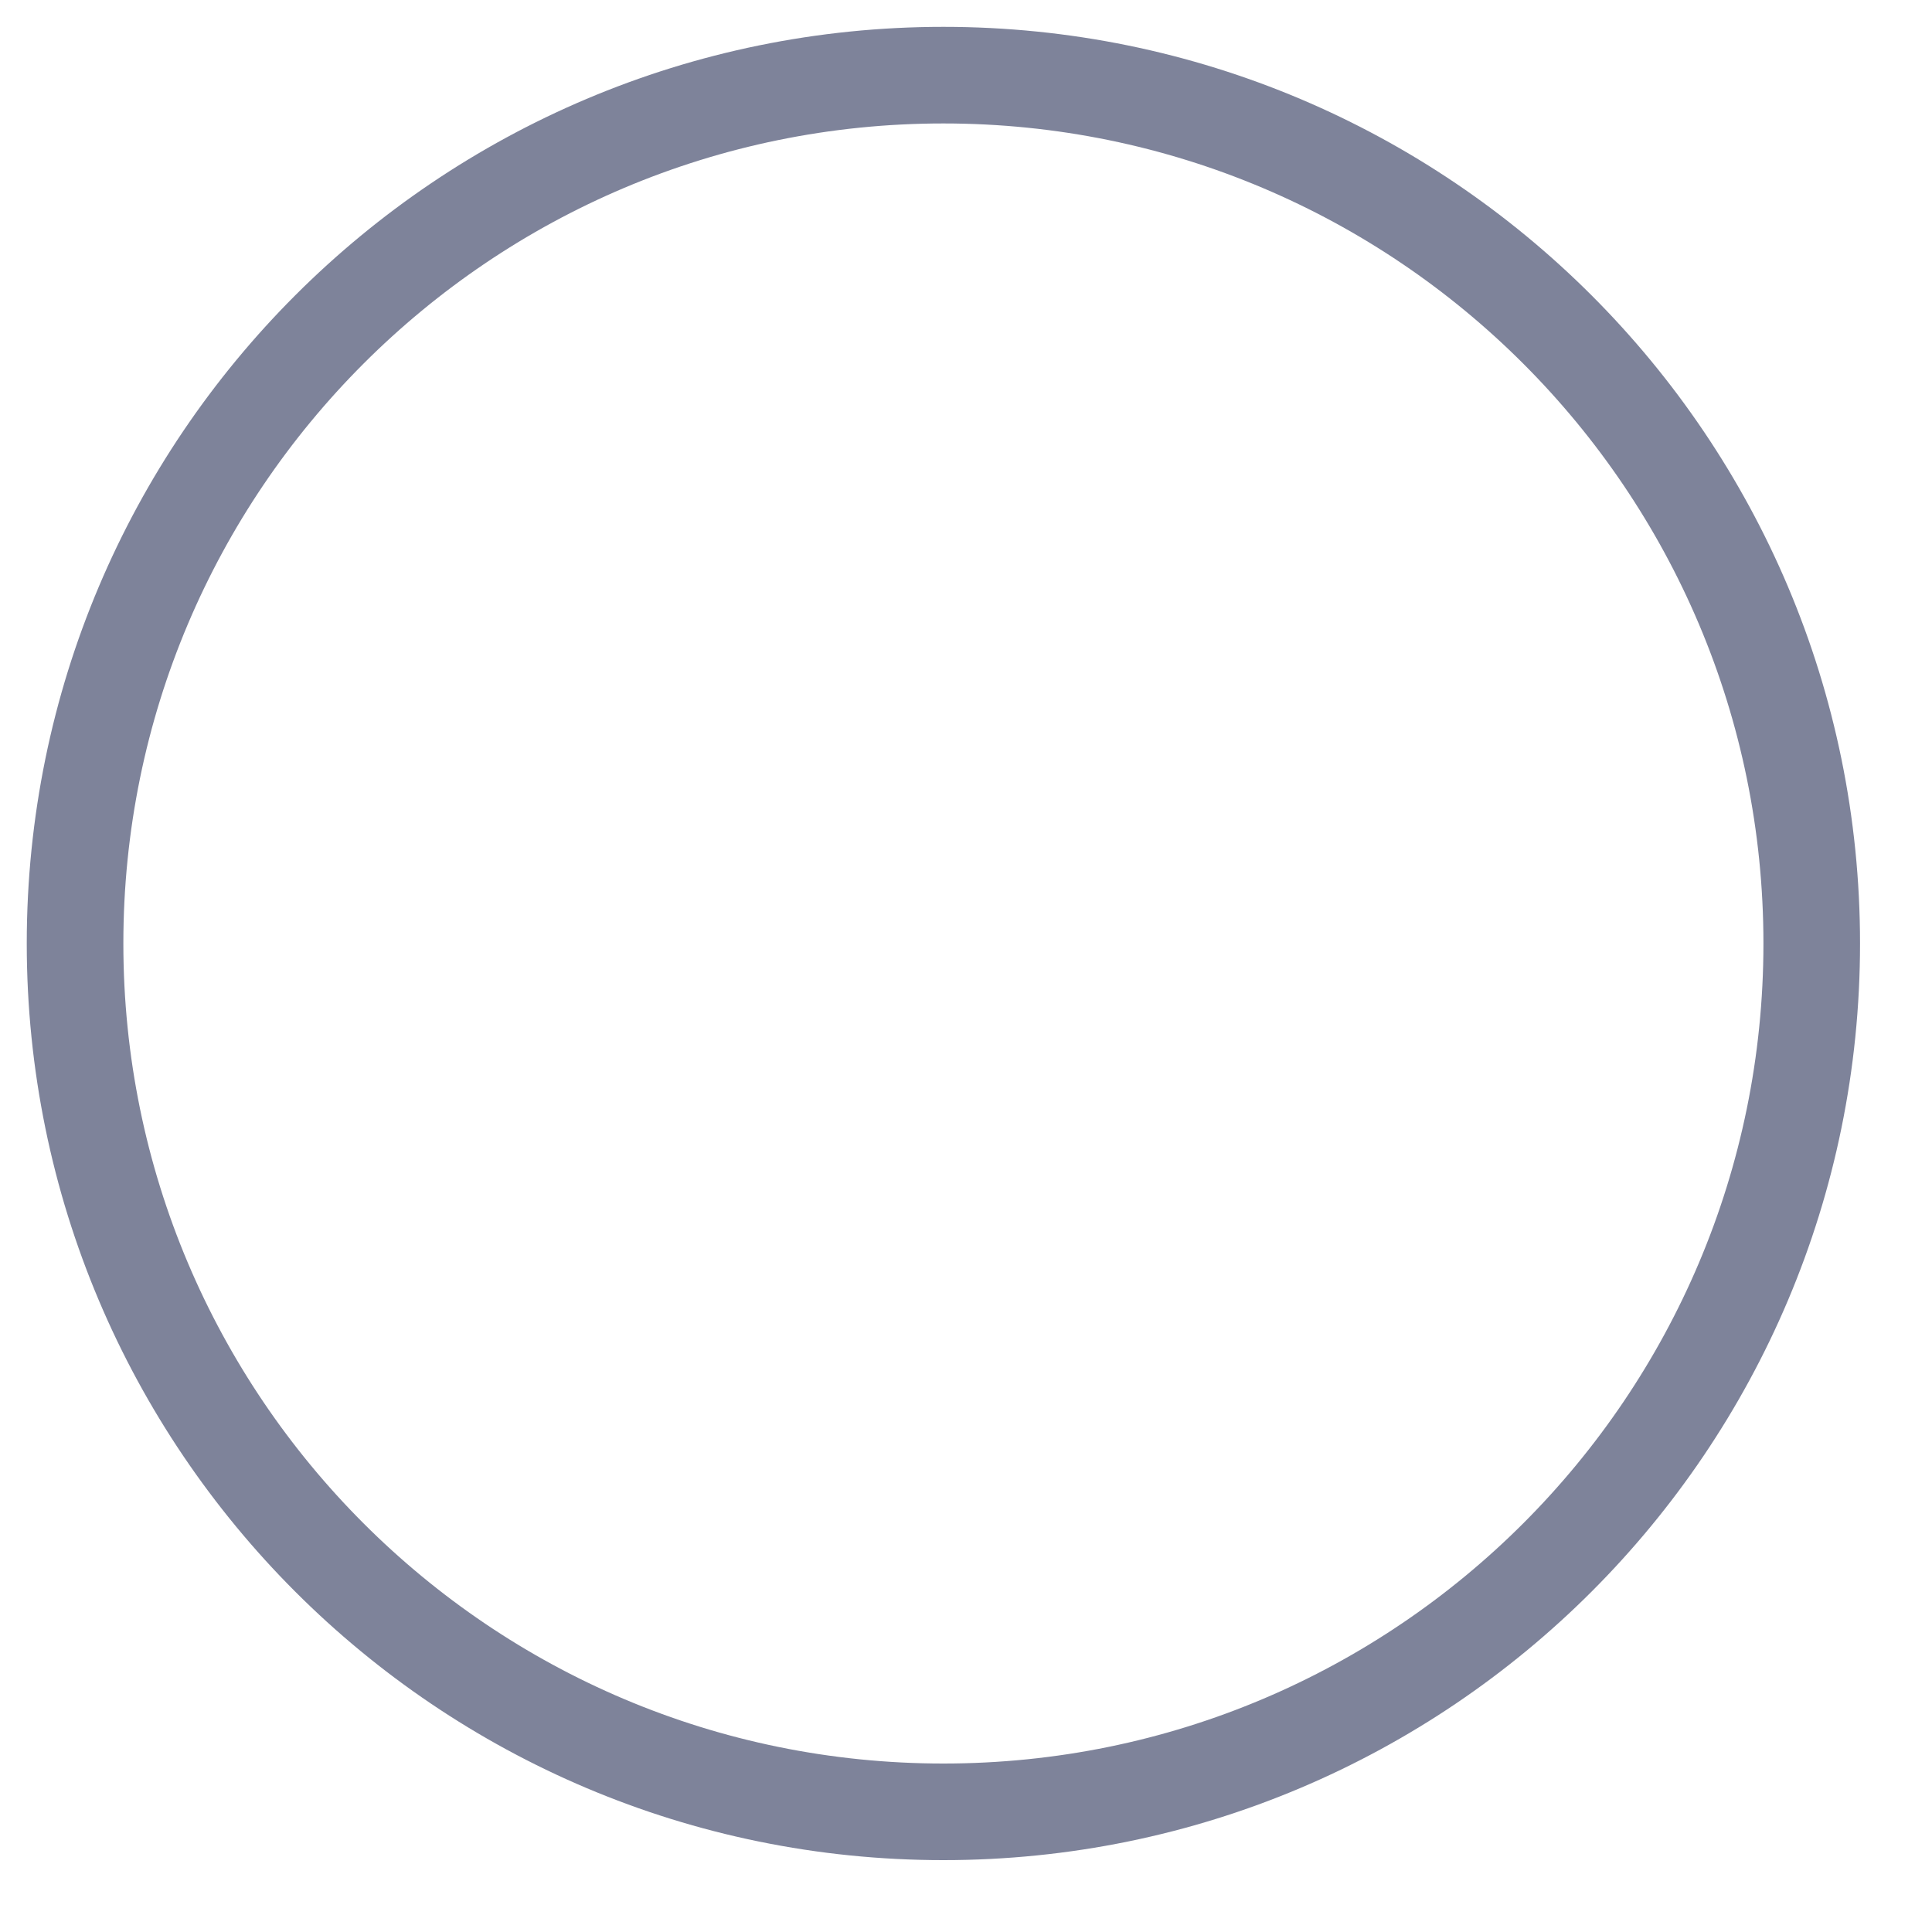
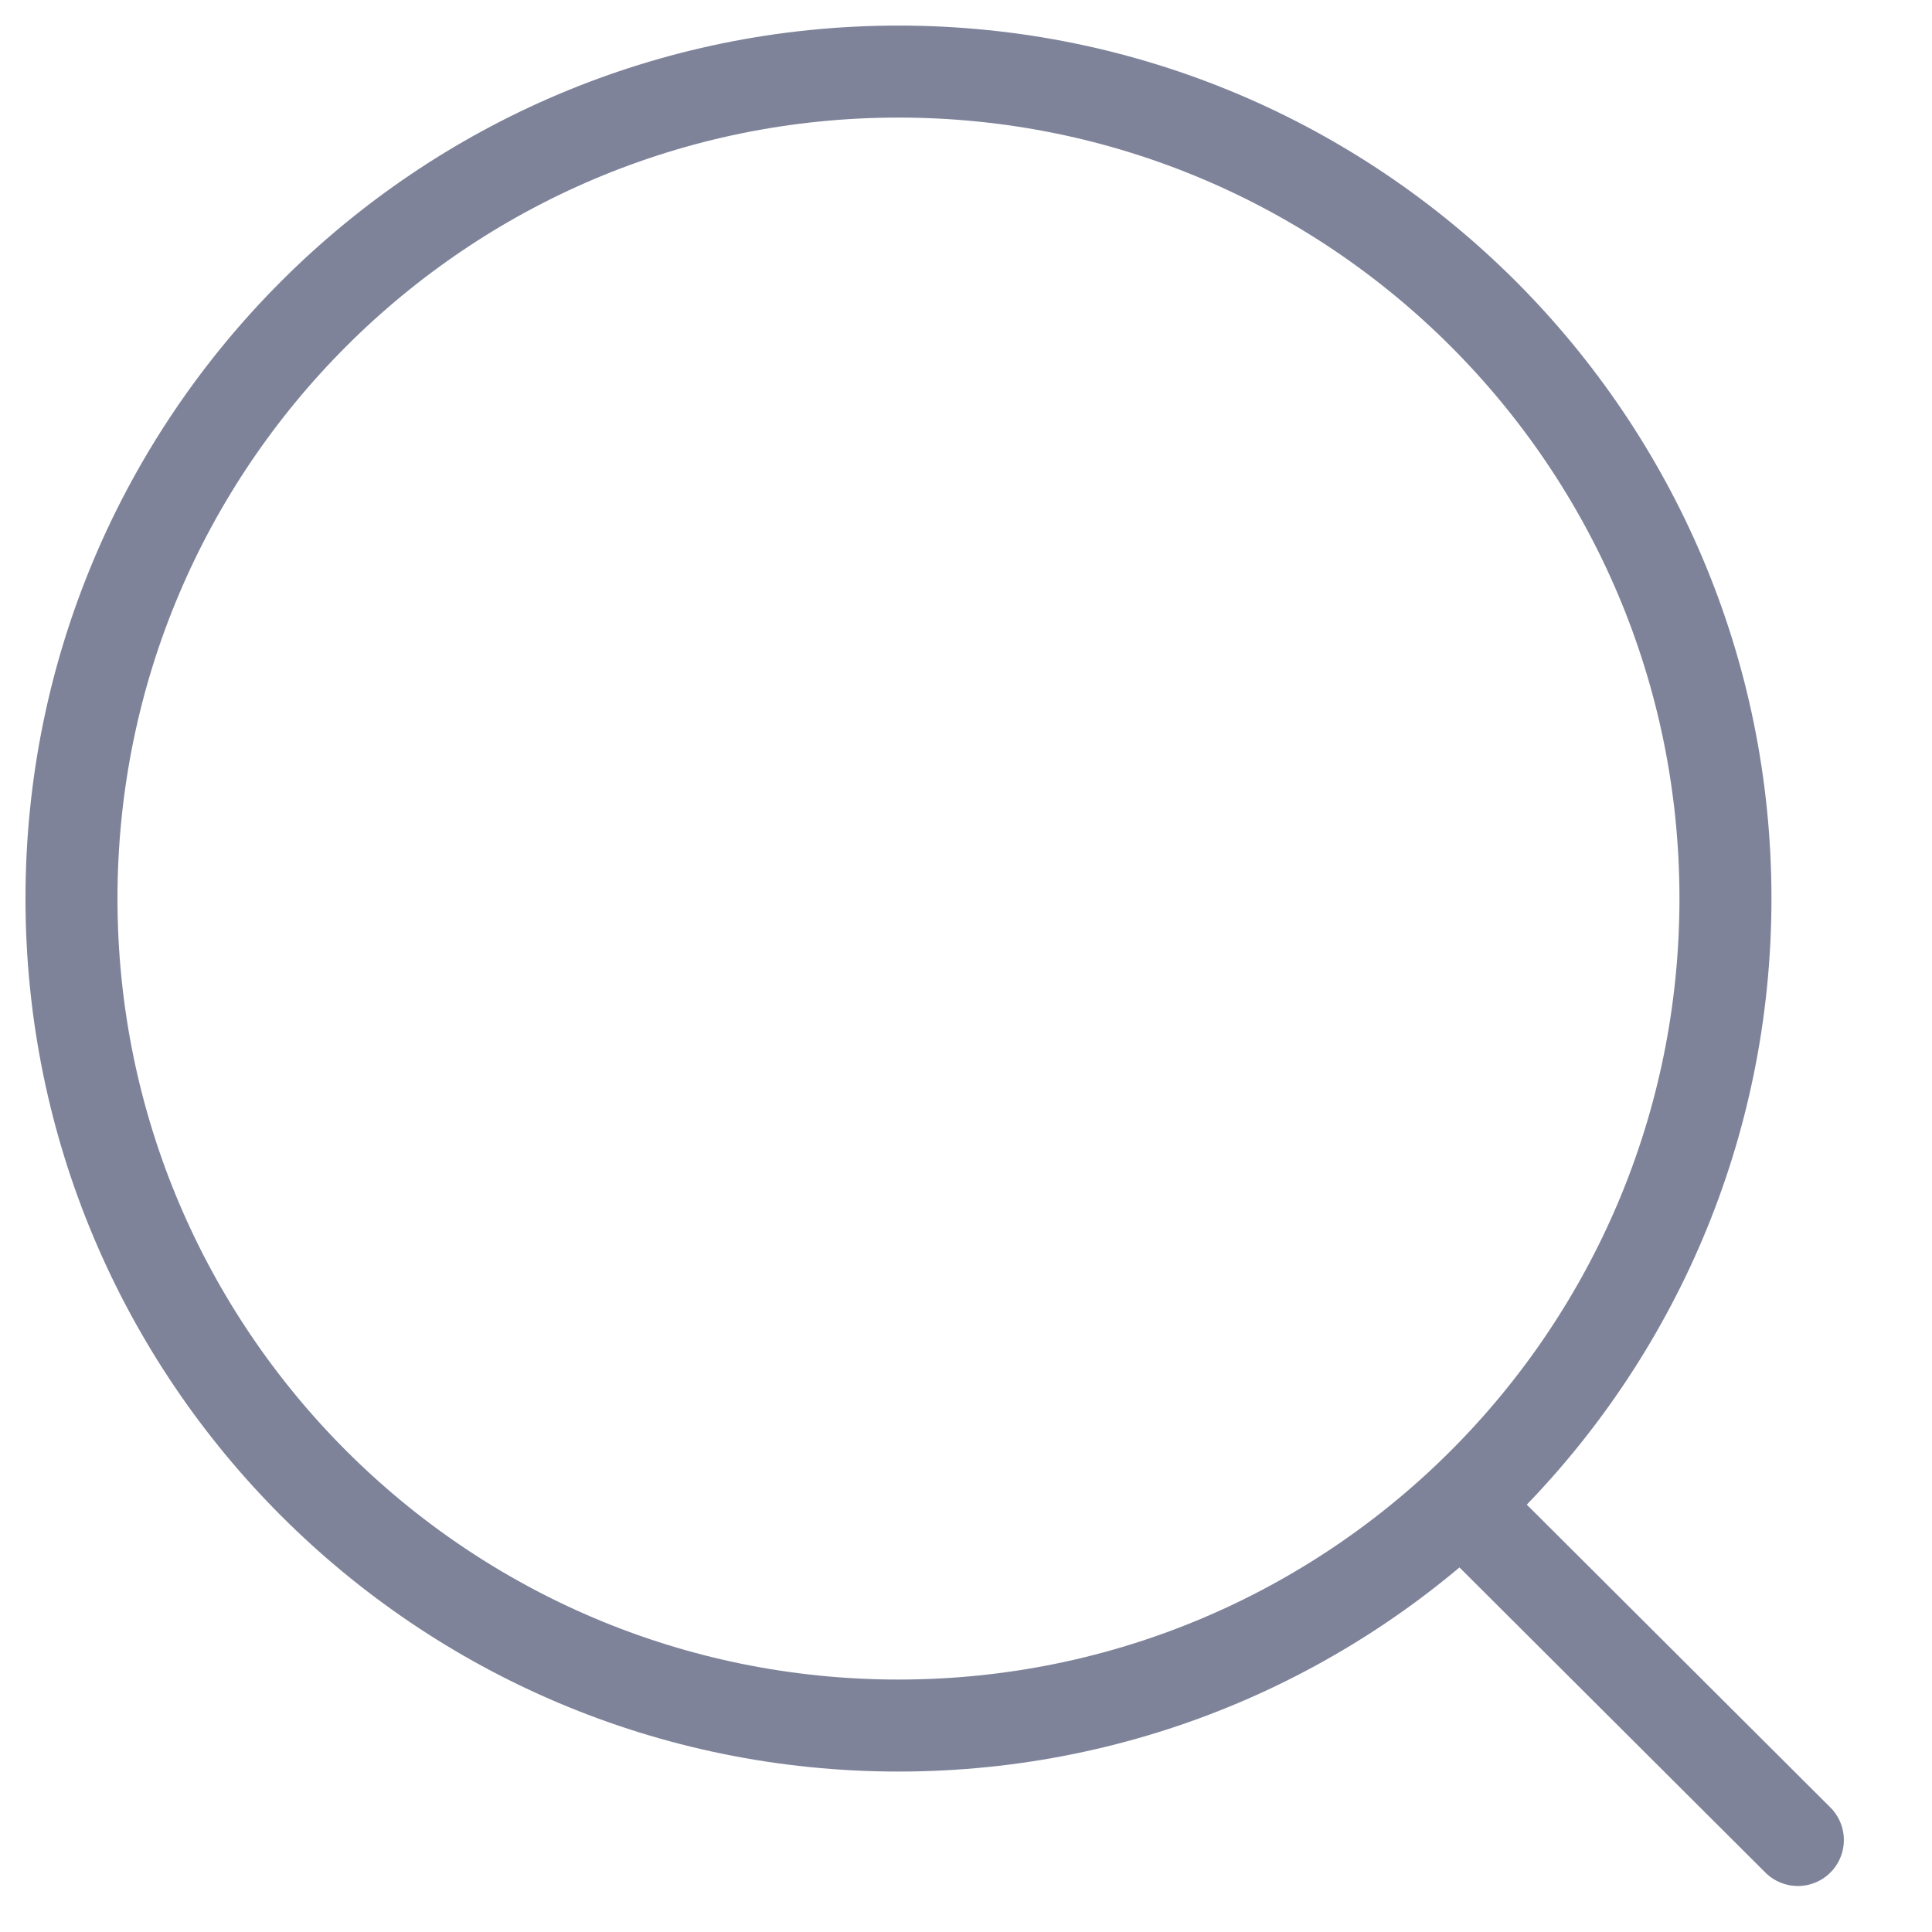
- <svg xmlns="http://www.w3.org/2000/svg" width="20" height="20" viewBox="0 0 20 20" fill="none">
+ <svg xmlns="http://www.w3.org/2000/svg" width="21" height="21" viewBox="0 0 21 21" fill="none">
  <circle cx="9.766" cy="9.767" r="8.989" stroke="#7E839A" stroke-linecap="round" stroke-linejoin="round" />
+   <path d="M16.018 16.485L19.542 20" stroke="#7E839A" stroke-linecap="round" stroke-linejoin="round" />
</svg>
